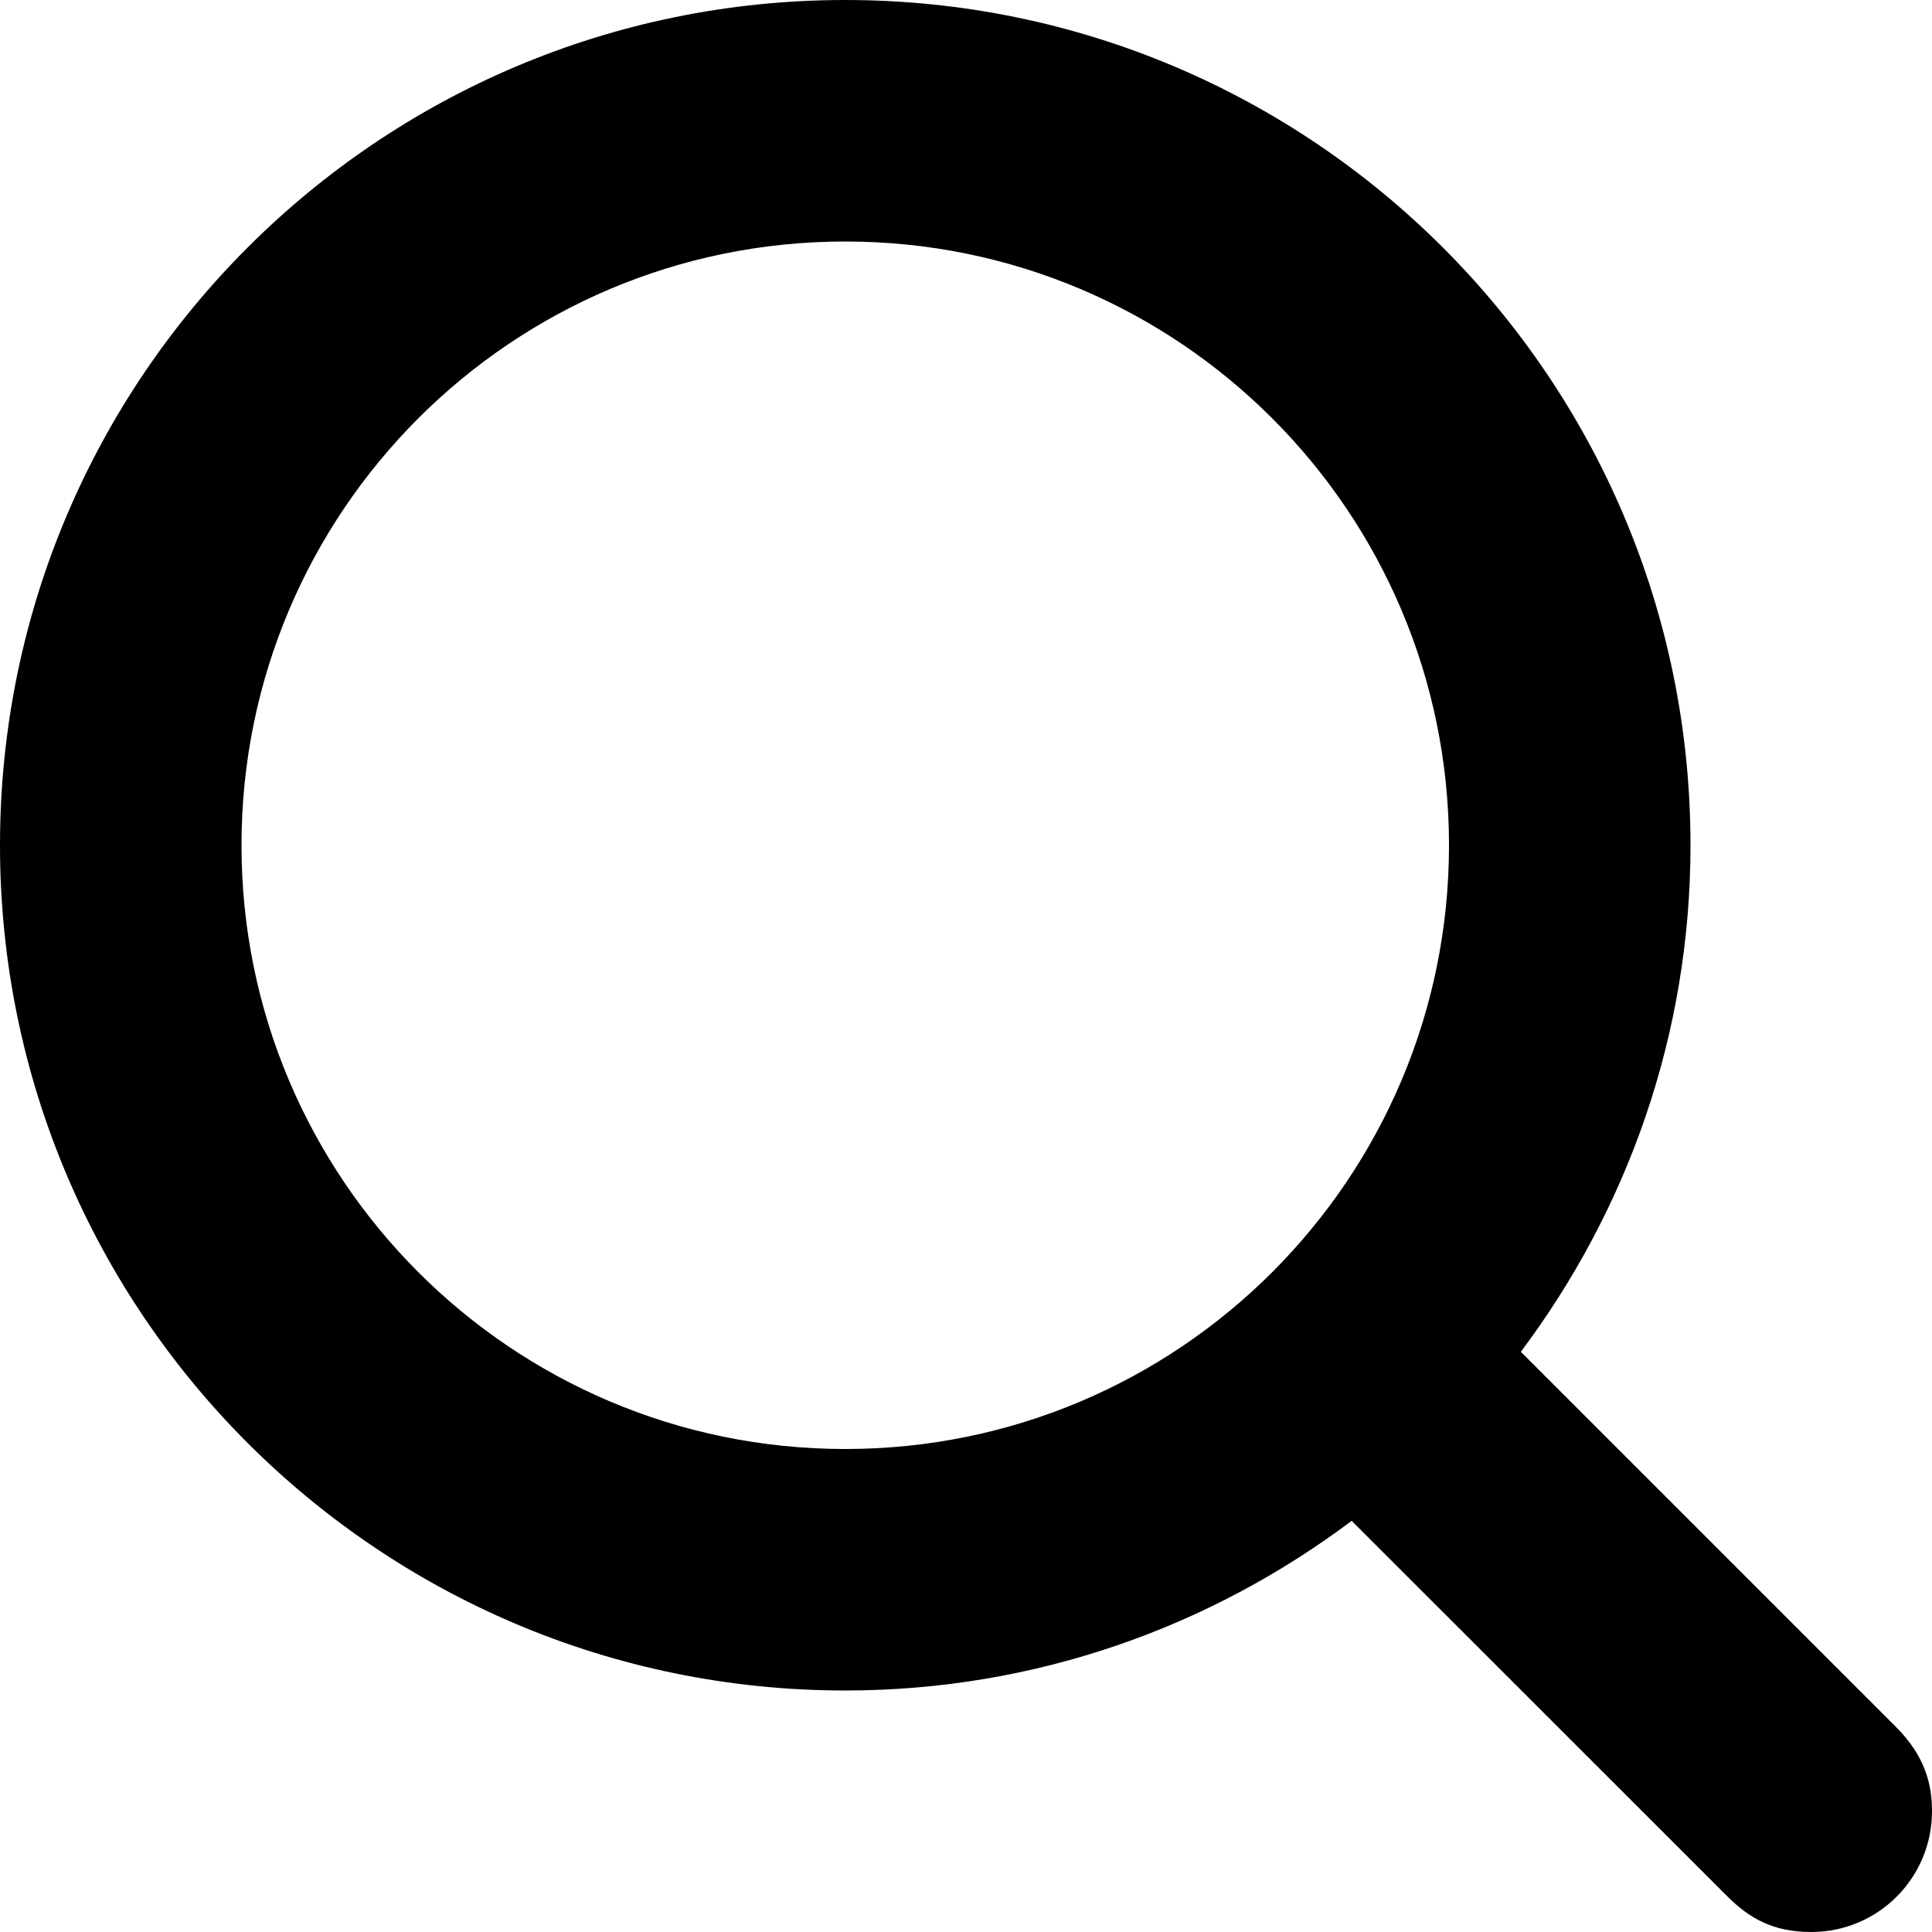
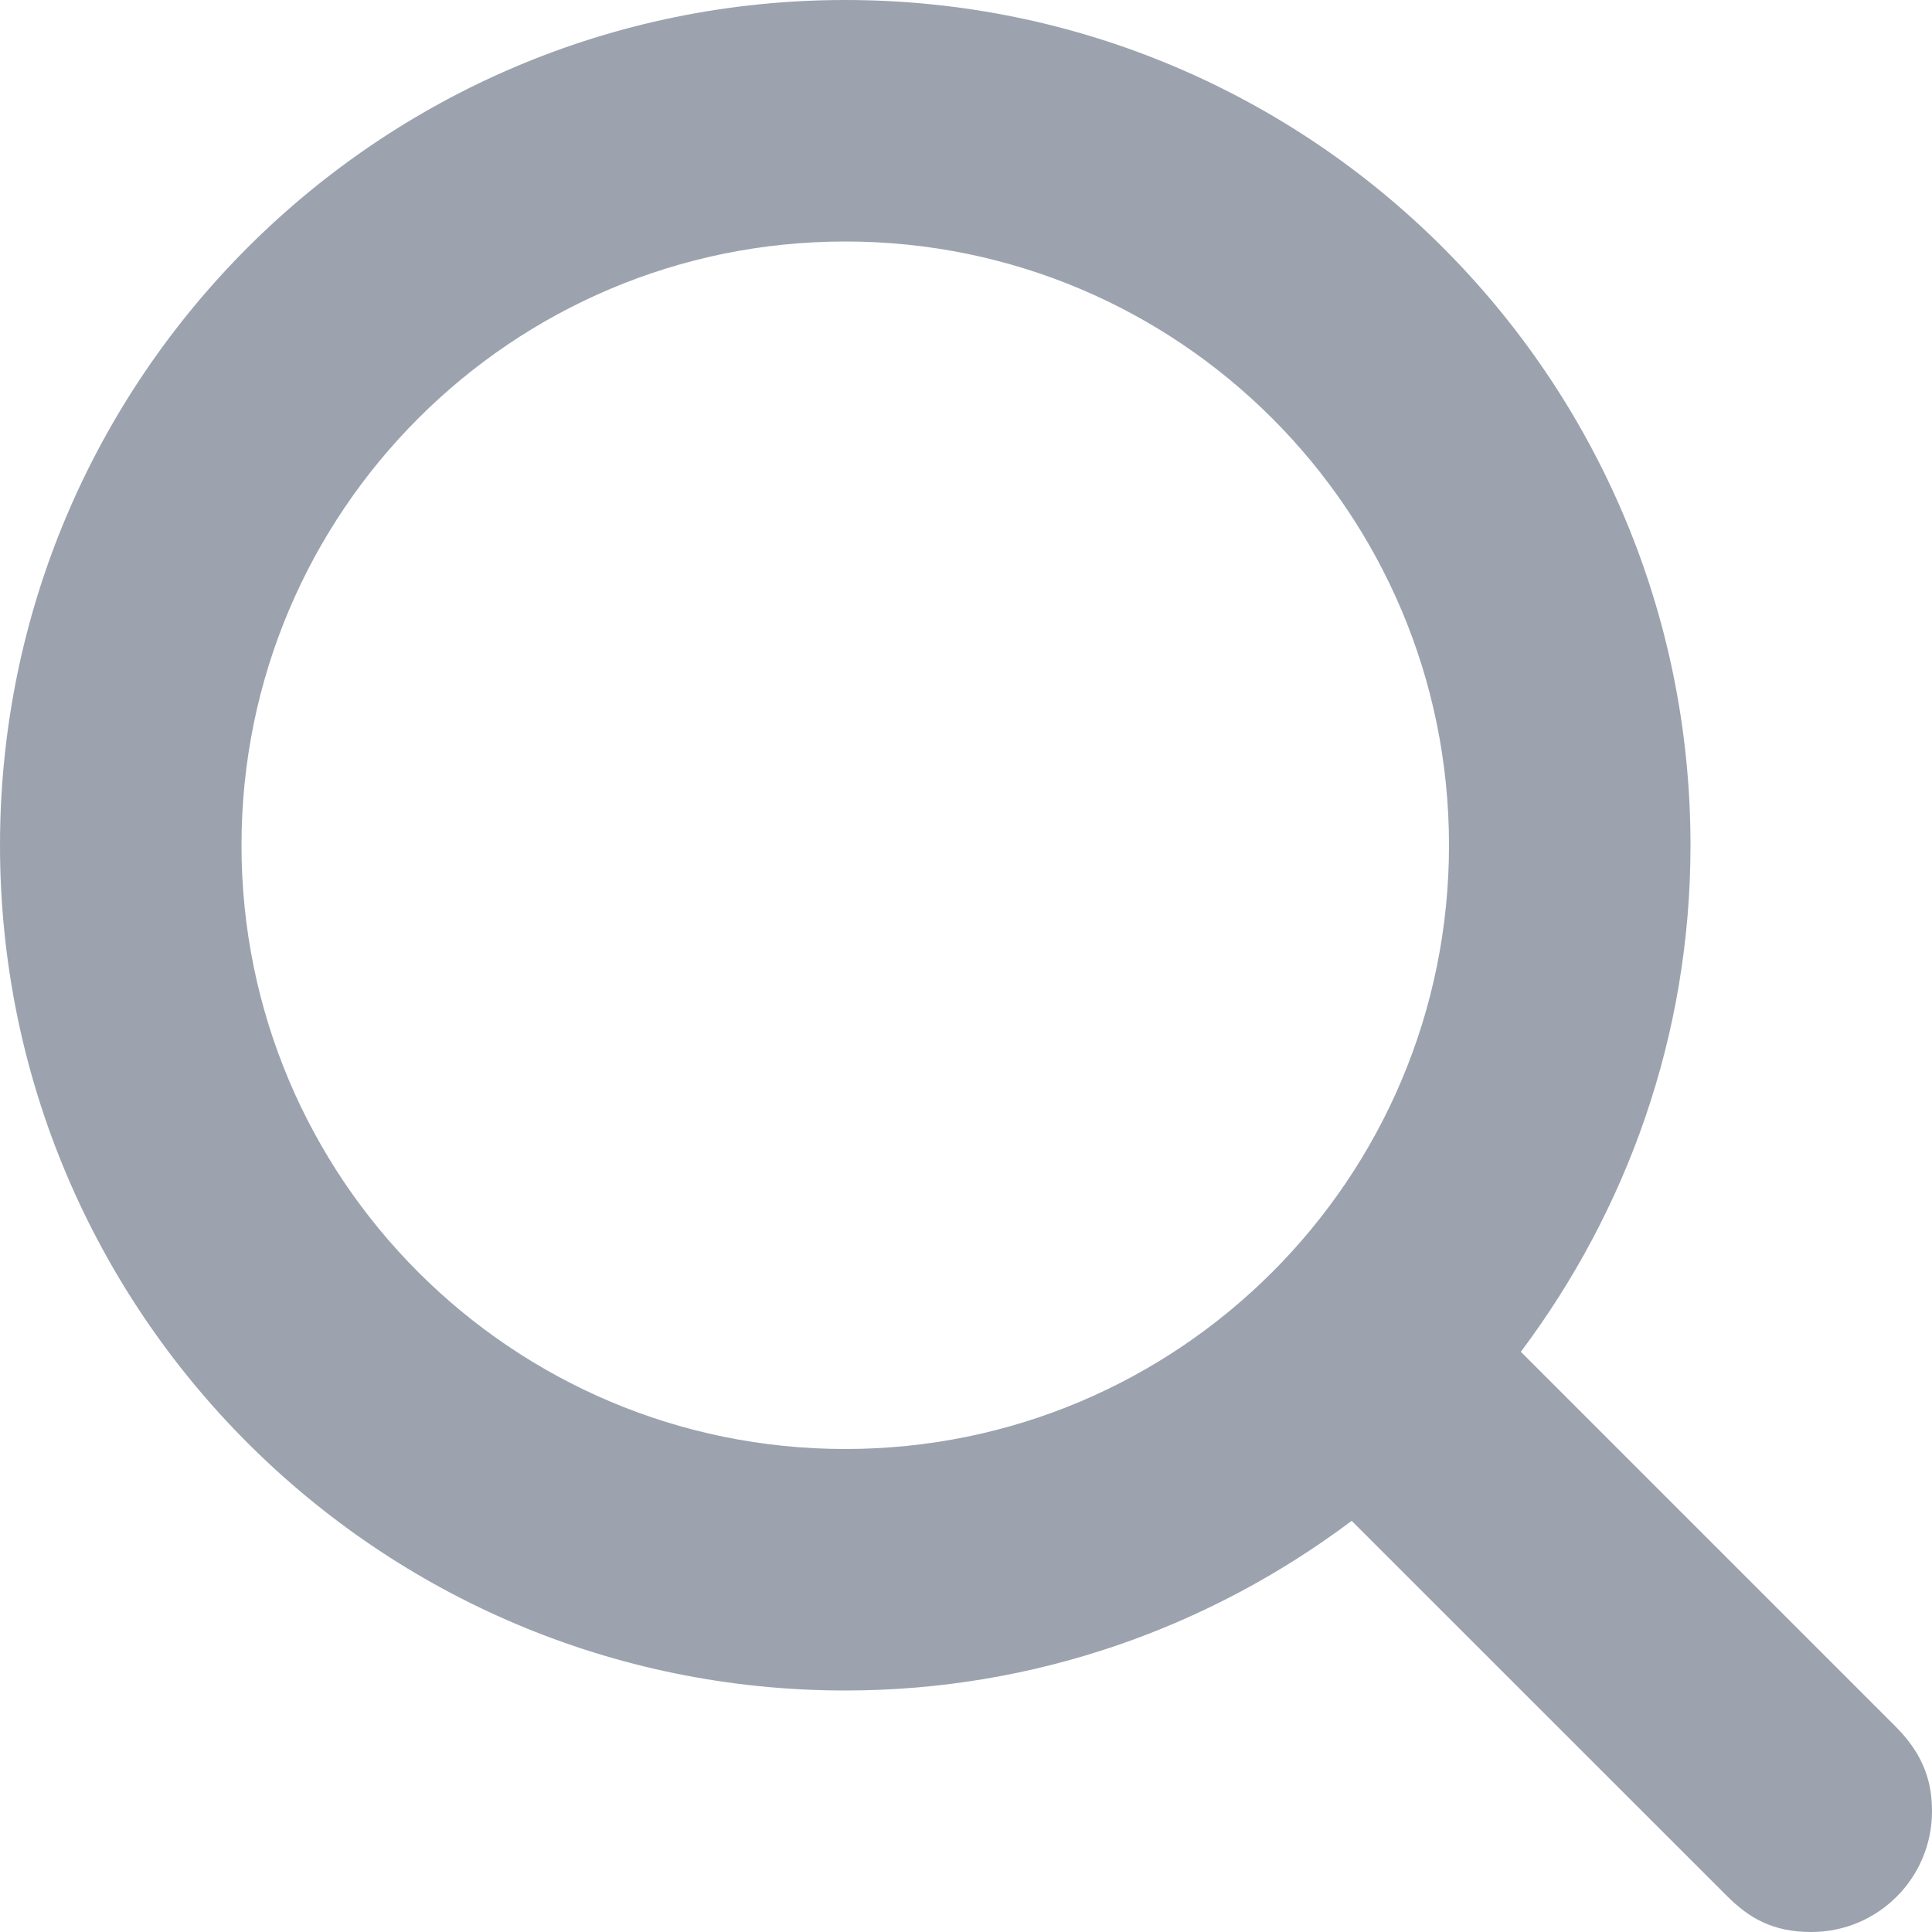
- <svg xmlns="http://www.w3.org/2000/svg" height="16px" id="Layer_1" style="enable-background:new 0 0 16 16;" version="1.1" viewBox="0 0 16 16" width="16px" xml:space="preserve">
+ <svg xmlns="http://www.w3.org/2000/svg" fill="#9ca3af" height="16px" id="Layer_1" style="enable-background:new 0 0 16 16;" version="1.1" viewBox="0 0 16 16" width="16px" xml:space="preserve">
  <path d="M15.7,14.3l-3.105-3.105C13.473,10.024,14,8.576,14,7c0-3.866-3.134-7-7-7S0,3.134,0,7s3.134,7,7,7  c1.576,0,3.024-0.527,4.194-1.405L14.3,15.7c0.184,0.184,0.38,0.3,0.7,0.3c0.553,0,1-0.447,1-1C16,14.781,15.946,14.546,15.7,14.3z   M2,7c0-2.762,2.238-5,5-5s5,2.238,5,5s-2.238,5-5,5S2,9.762,2,7z" />
</svg>
